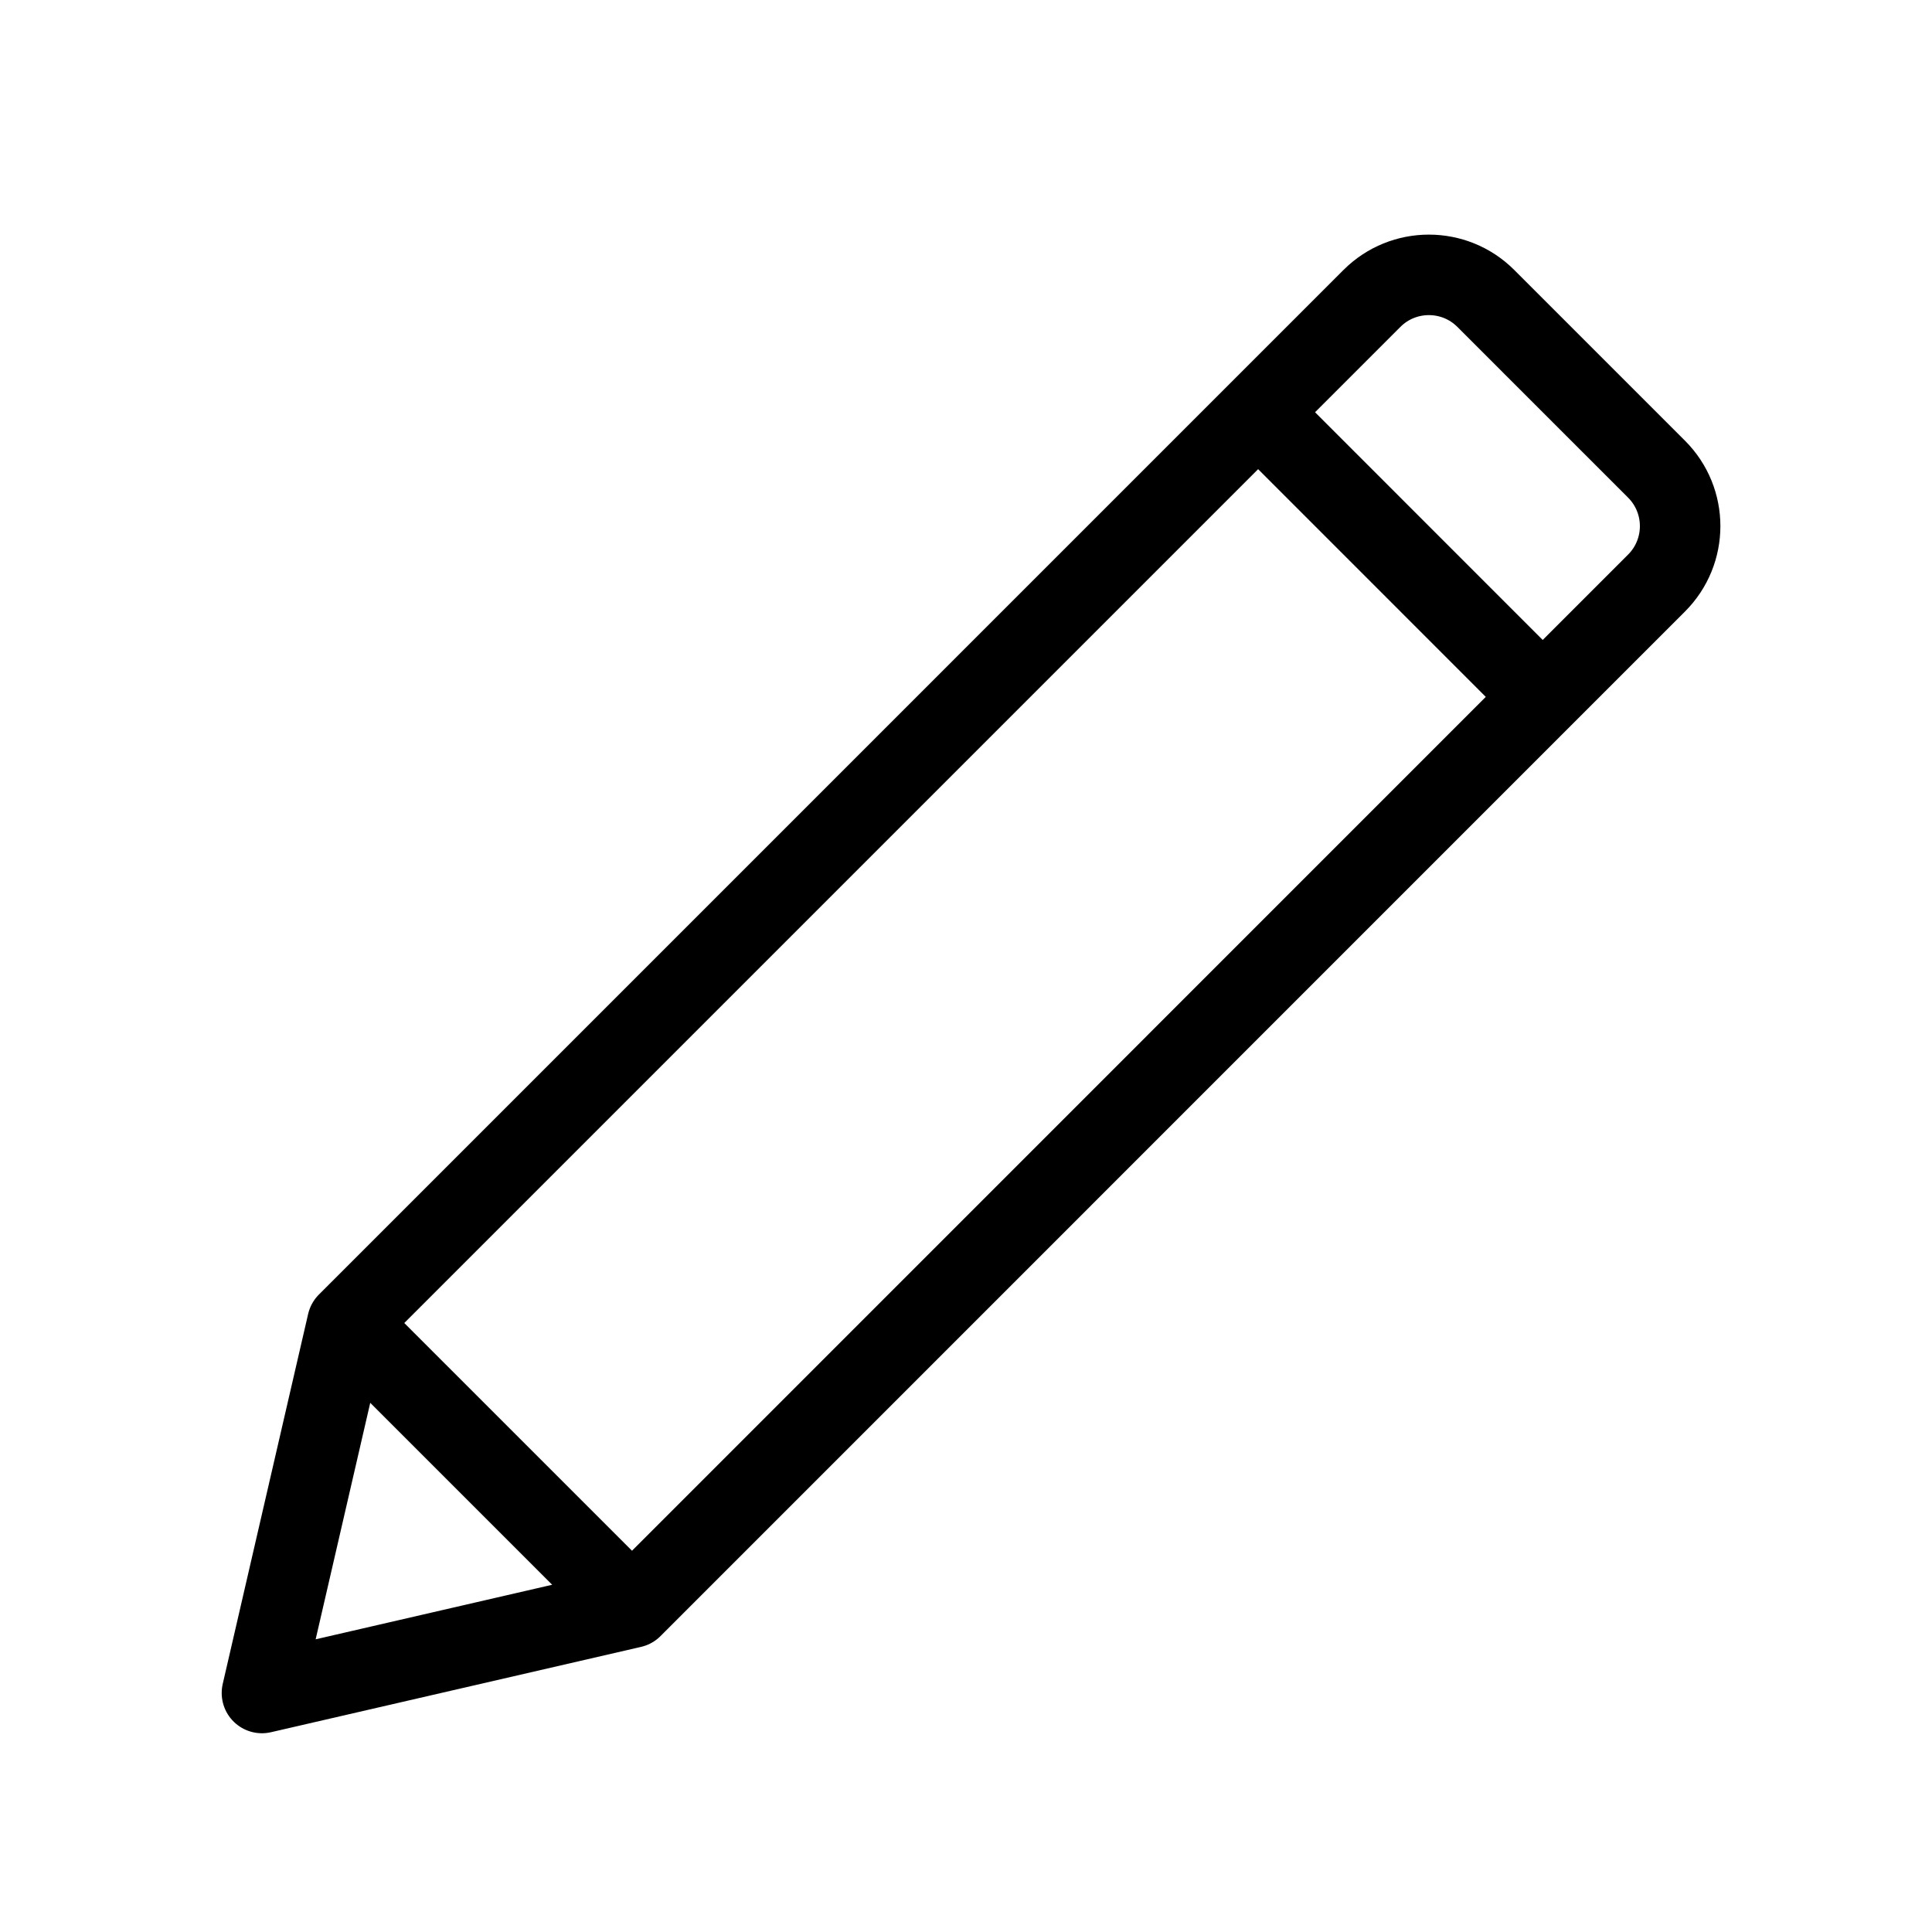
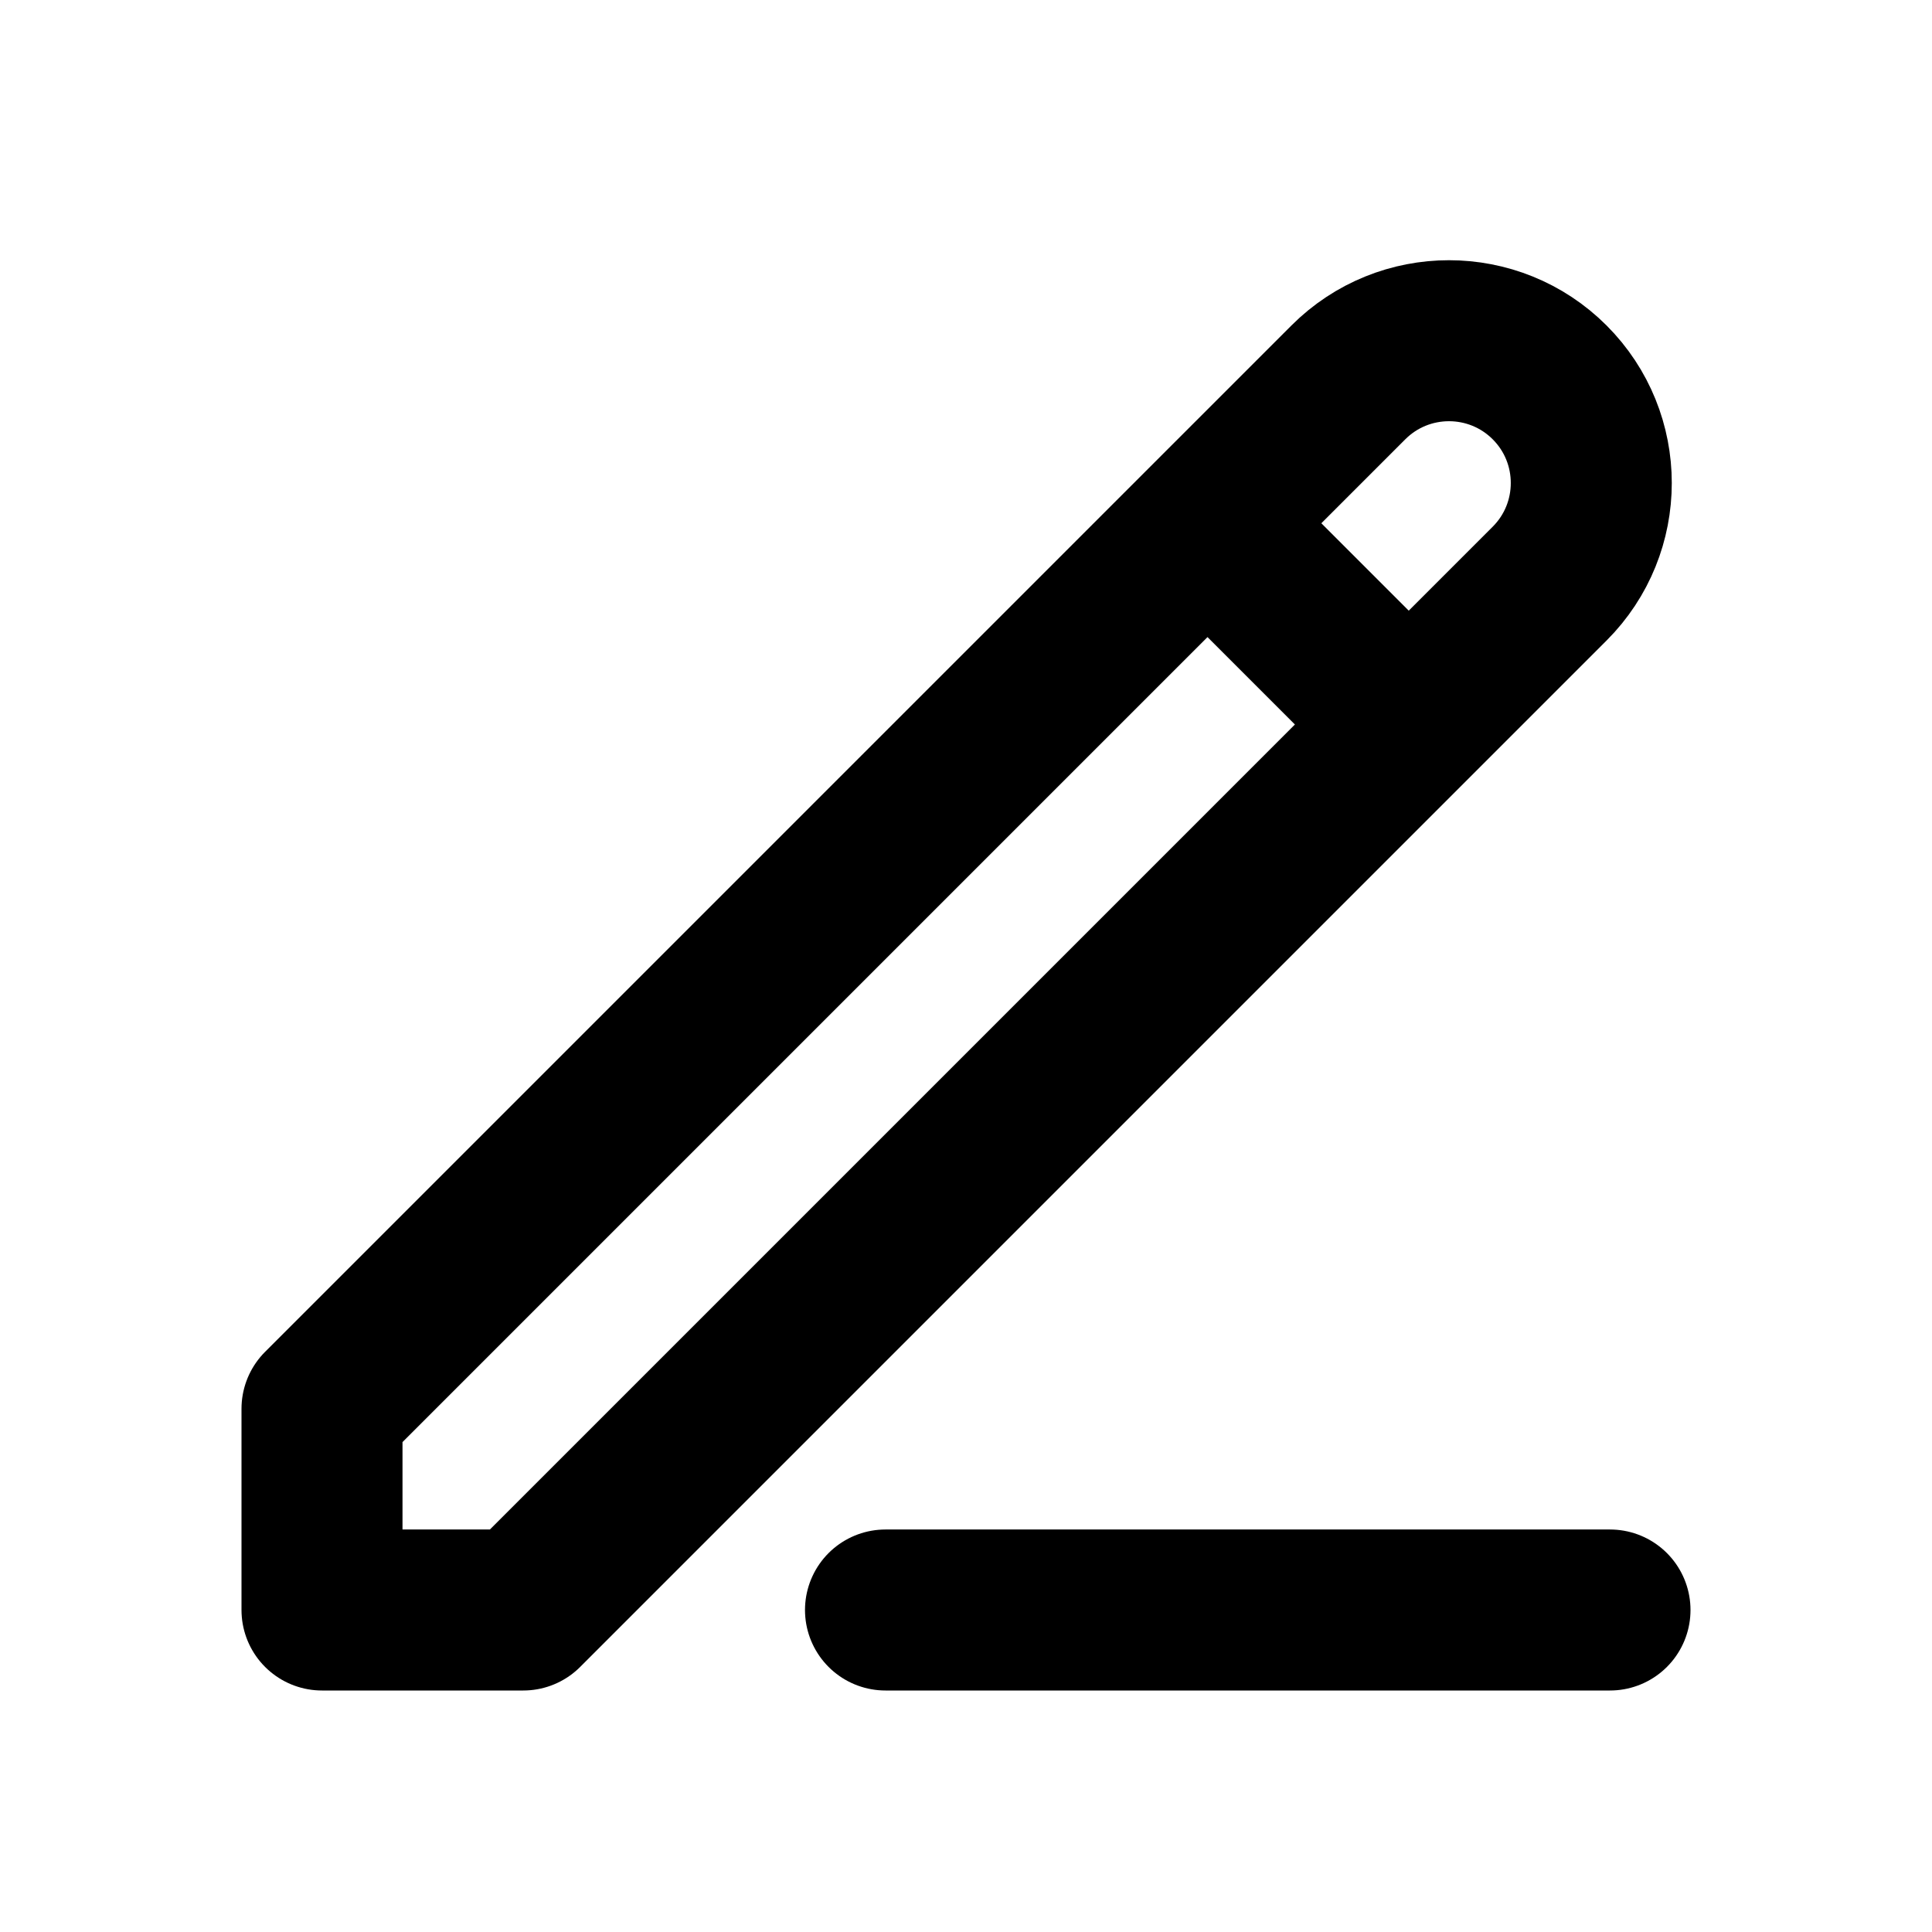
- <svg xmlns="http://www.w3.org/2000/svg" width="800px" height="800px" viewBox="0 0 24 24" fill="none">
-   <path d="M15.629 5.121L4.315 16.435M15.629 5.121L19.164 8.657M15.629 5.121L17.043 3.707C17.433 3.317 18.067 3.317 18.457 3.707L20.578 5.828C20.969 6.219 20.969 6.852 20.578 7.243L19.164 8.657M7.851 19.971L4.315 16.435M7.851 19.971L19.164 8.657M7.851 19.971L3.254 21.031L4.315 16.435" stroke="currentColor" stroke-linecap="round" stroke-linejoin="round" />
+ <svg xmlns="http://www.w3.org/2000/svg" width="24px" height="24px" viewBox="0 0 24 24" fill="none">
+   <path d="M15 6.5L17.5 9M11 20H20M4 20V17.5L16.75 4.75C17.44 4.06 18.56 4.06 19.25 4.75V4.75C19.94 5.44 19.94 6.56 19.25 7.25L6.5 20H4Z" stroke="currentColor" stroke-width="2" stroke-linecap="round" stroke-linejoin="round" />
</svg>
